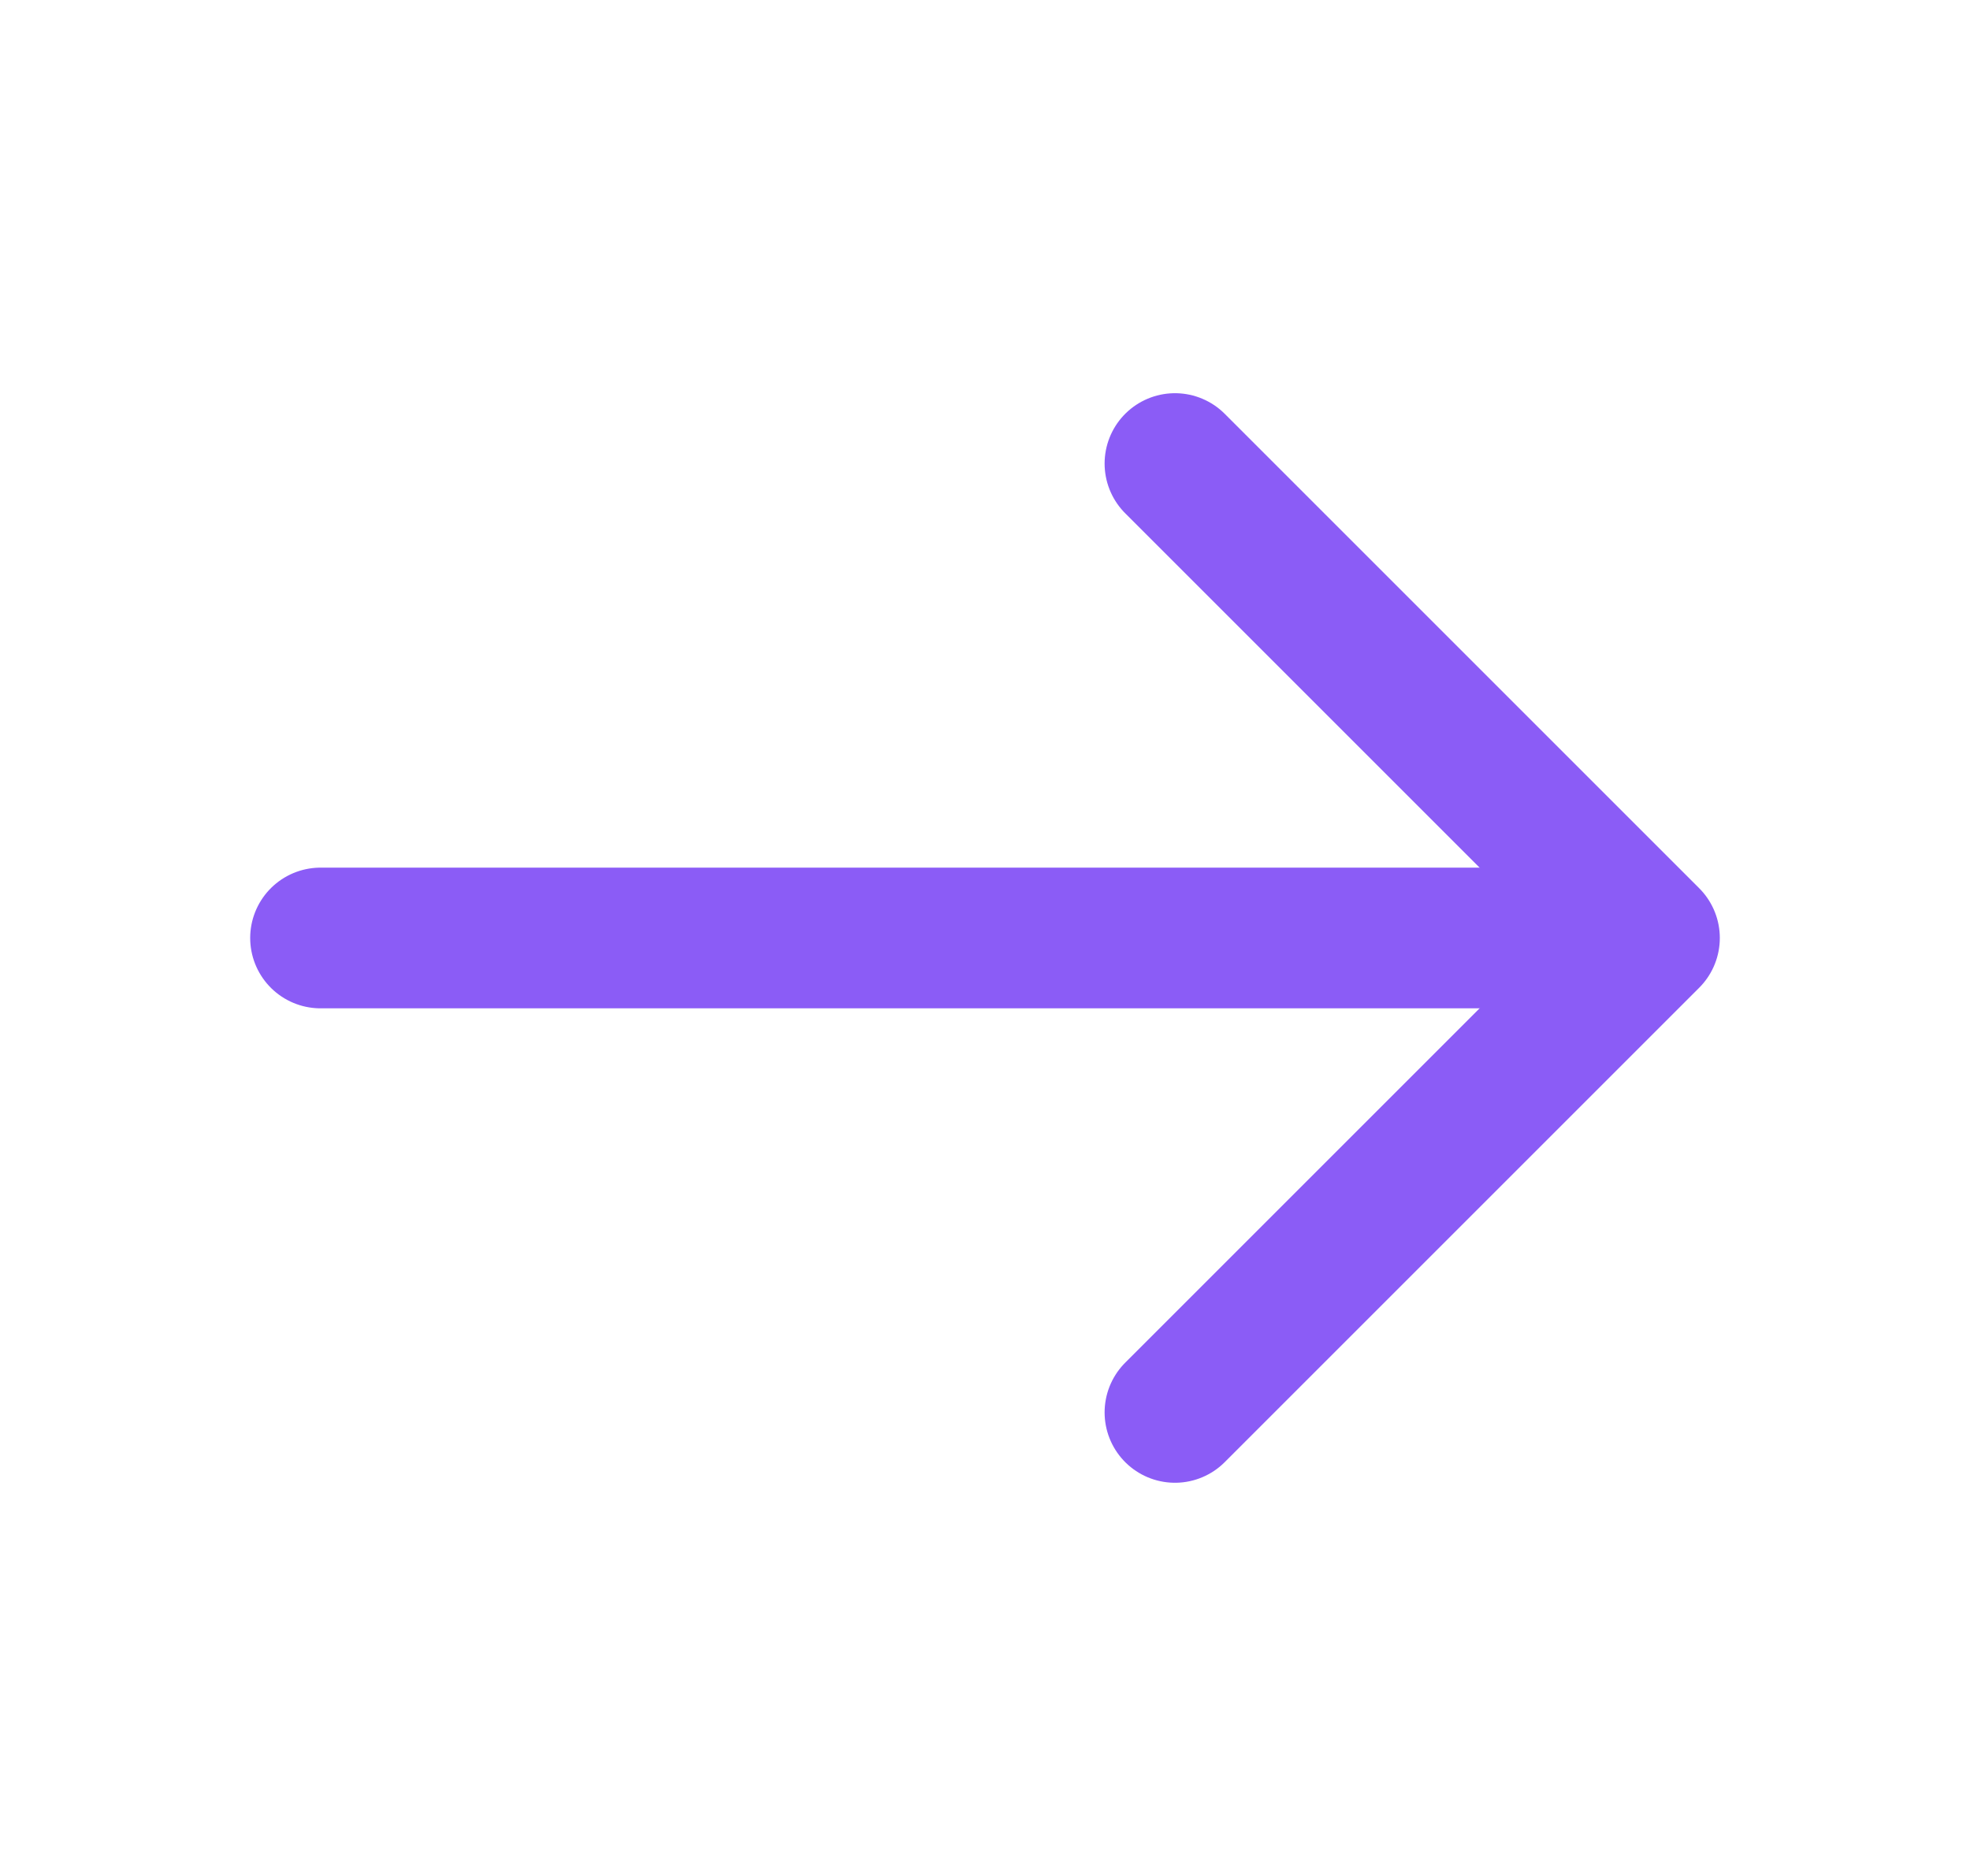
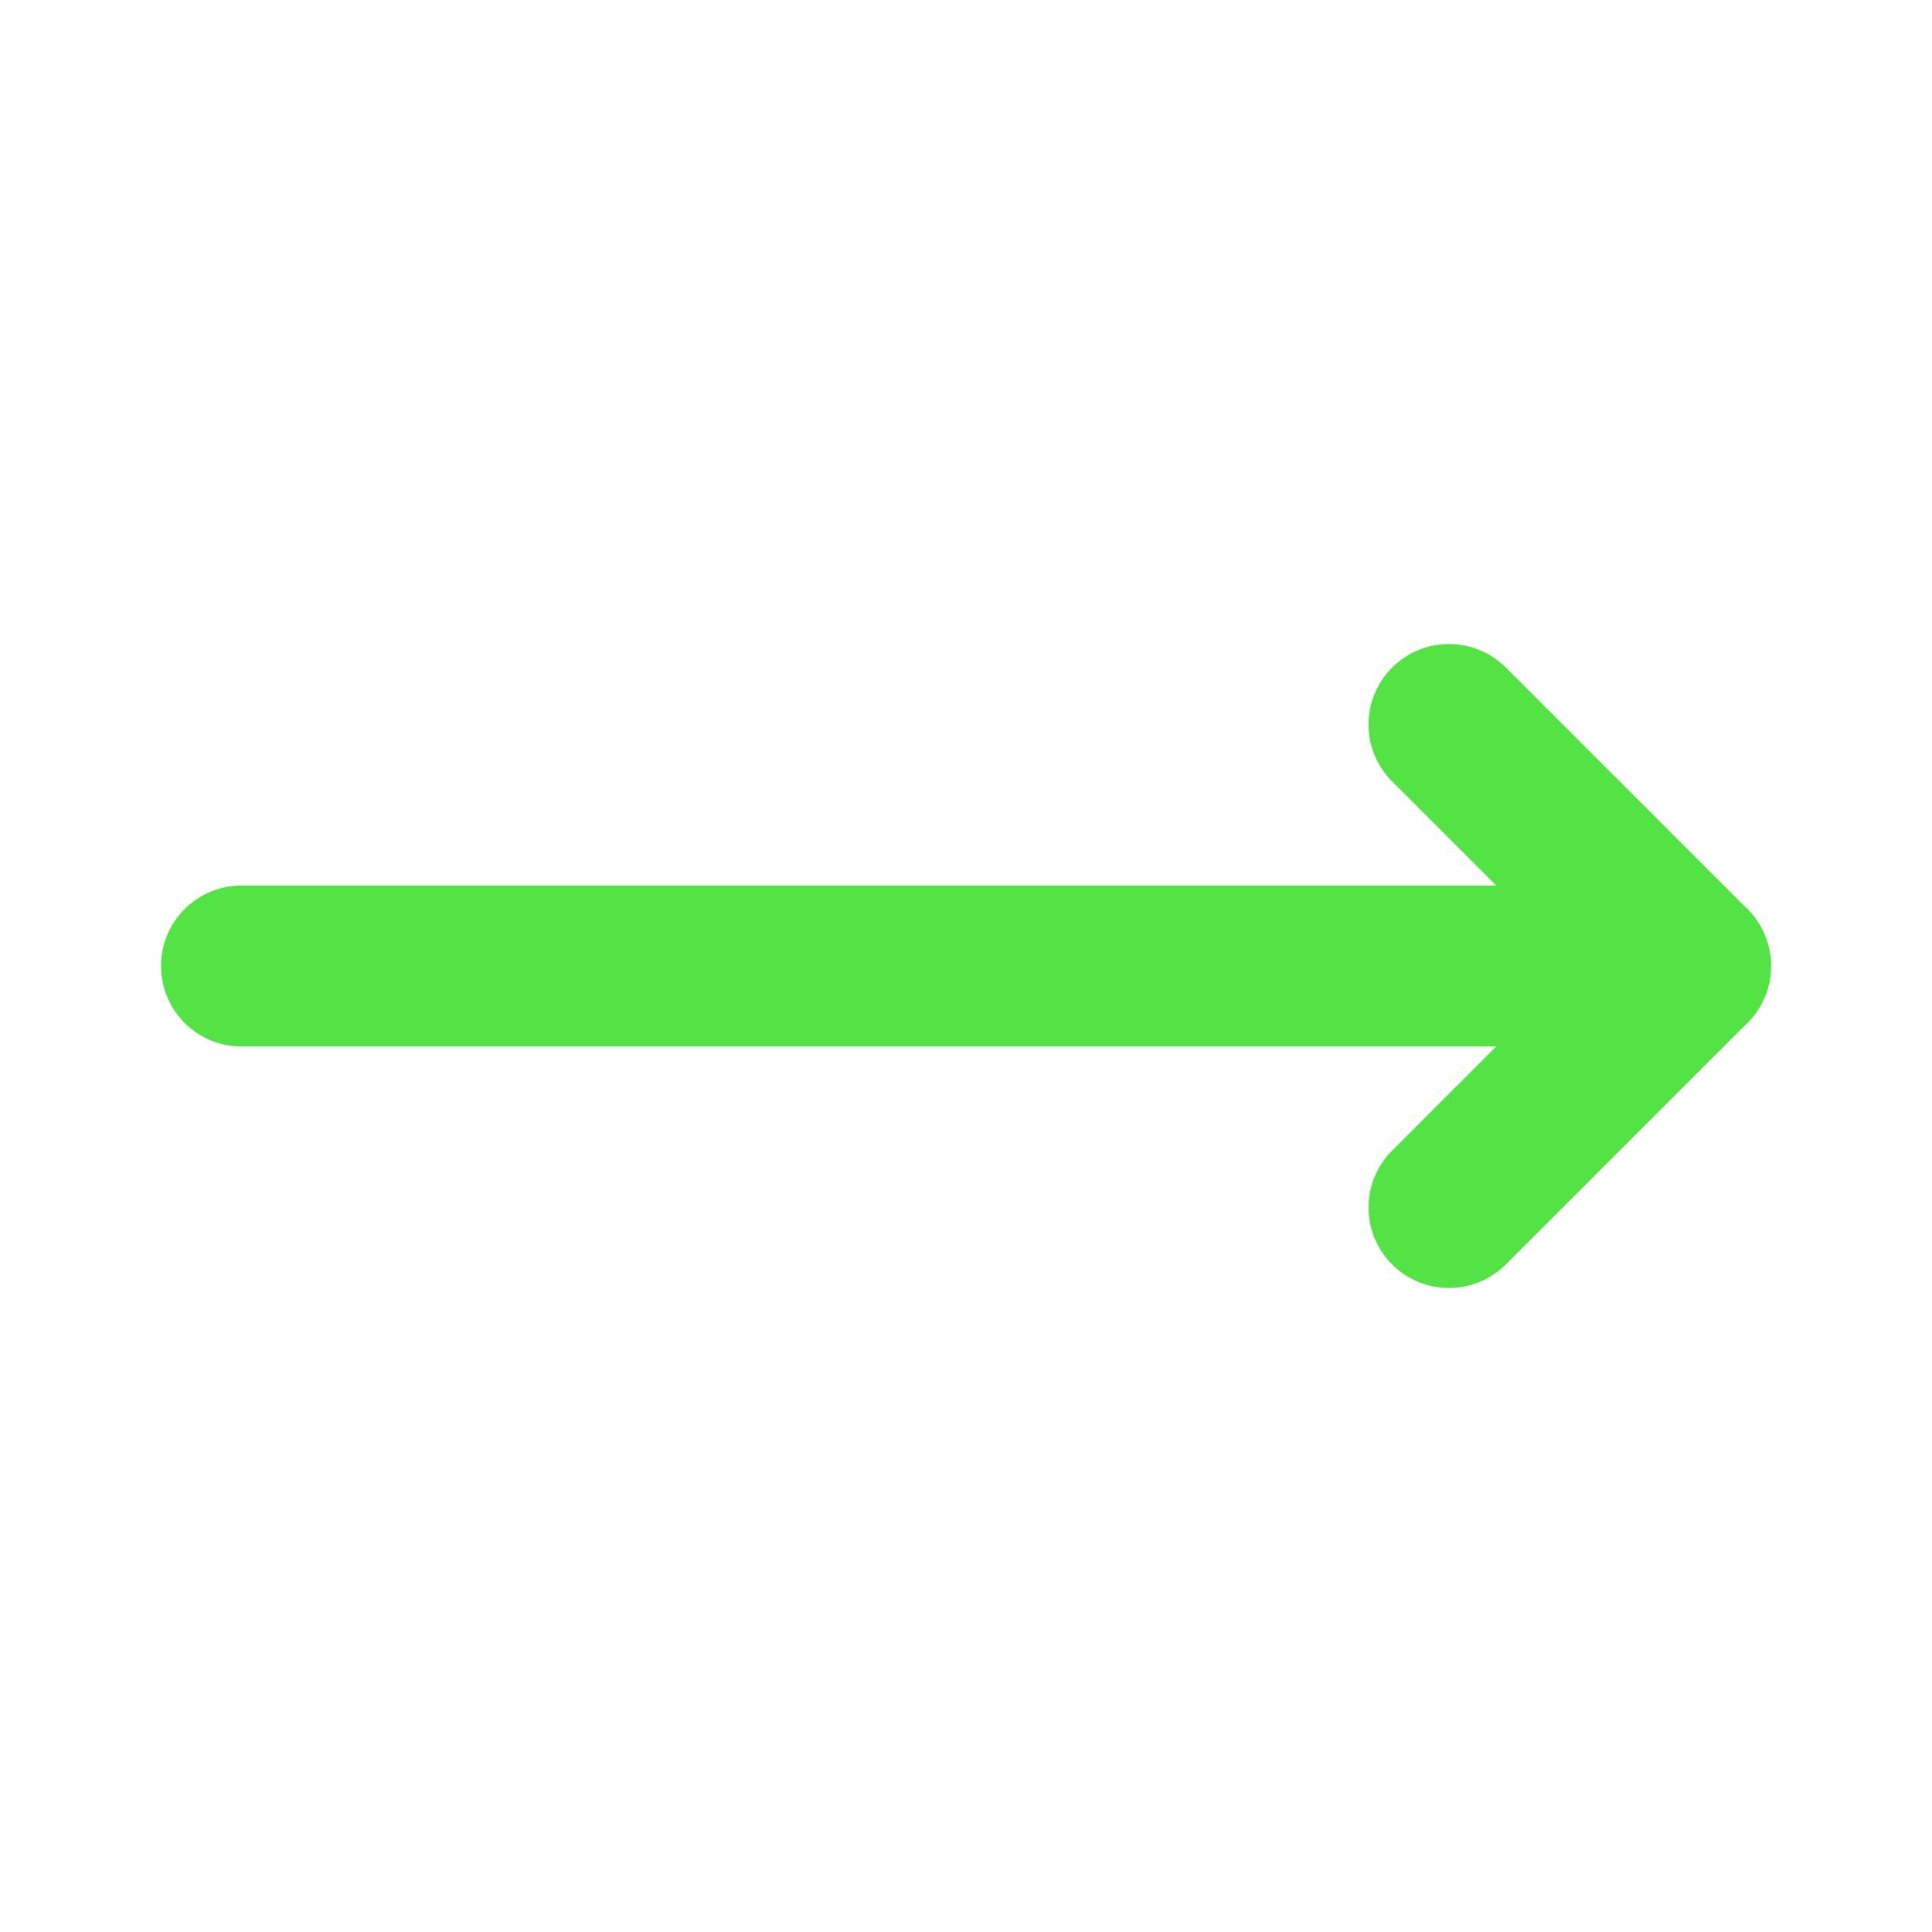
- <svg xmlns="http://www.w3.org/2000/svg" width="21" height="20" viewBox="0 0 21 20" fill="none">
-   <path d="M12.525 4.942L17.583 10L12.525 15.058" stroke="#8B5CF6" stroke-width="1.5" stroke-miterlimit="10" stroke-linecap="round" stroke-linejoin="round" />
-   <path d="M3.417 10H17.442" stroke="#8B5CF6" stroke-width="1.5" stroke-miterlimit="10" stroke-linecap="round" stroke-linejoin="round" />
+ <svg xmlns="http://www.w3.org/2000/svg" fill="rgb(84 227 69)" viewBox="0 0 24 24" id="right-arrow" data-name="Flat Line" class="icon flat-line" stroke="rgb(84 227 69)">
+   <g id="SVGRepo_bgCarrier" stroke-width="0" />
+   <g id="SVGRepo_tracerCarrier" stroke-linecap="round" stroke-linejoin="round" />
+   <g id="SVGRepo_iconCarrier">
+     <line id="primary" x1="3" y1="12" x2="21" y2="12" style="fill: none; stroke: rgb(84 227 69); stroke-linecap: round; stroke-linejoin: round; stroke-width: 2;" />
+     <polyline id="primary-2" data-name="primary" points="18 15 21 12 18 9" style="fill: none; stroke: rgb(84 227 69); stroke-linecap: round; stroke-linejoin: round; stroke-width: 2;" />
+   </g>
</svg>
